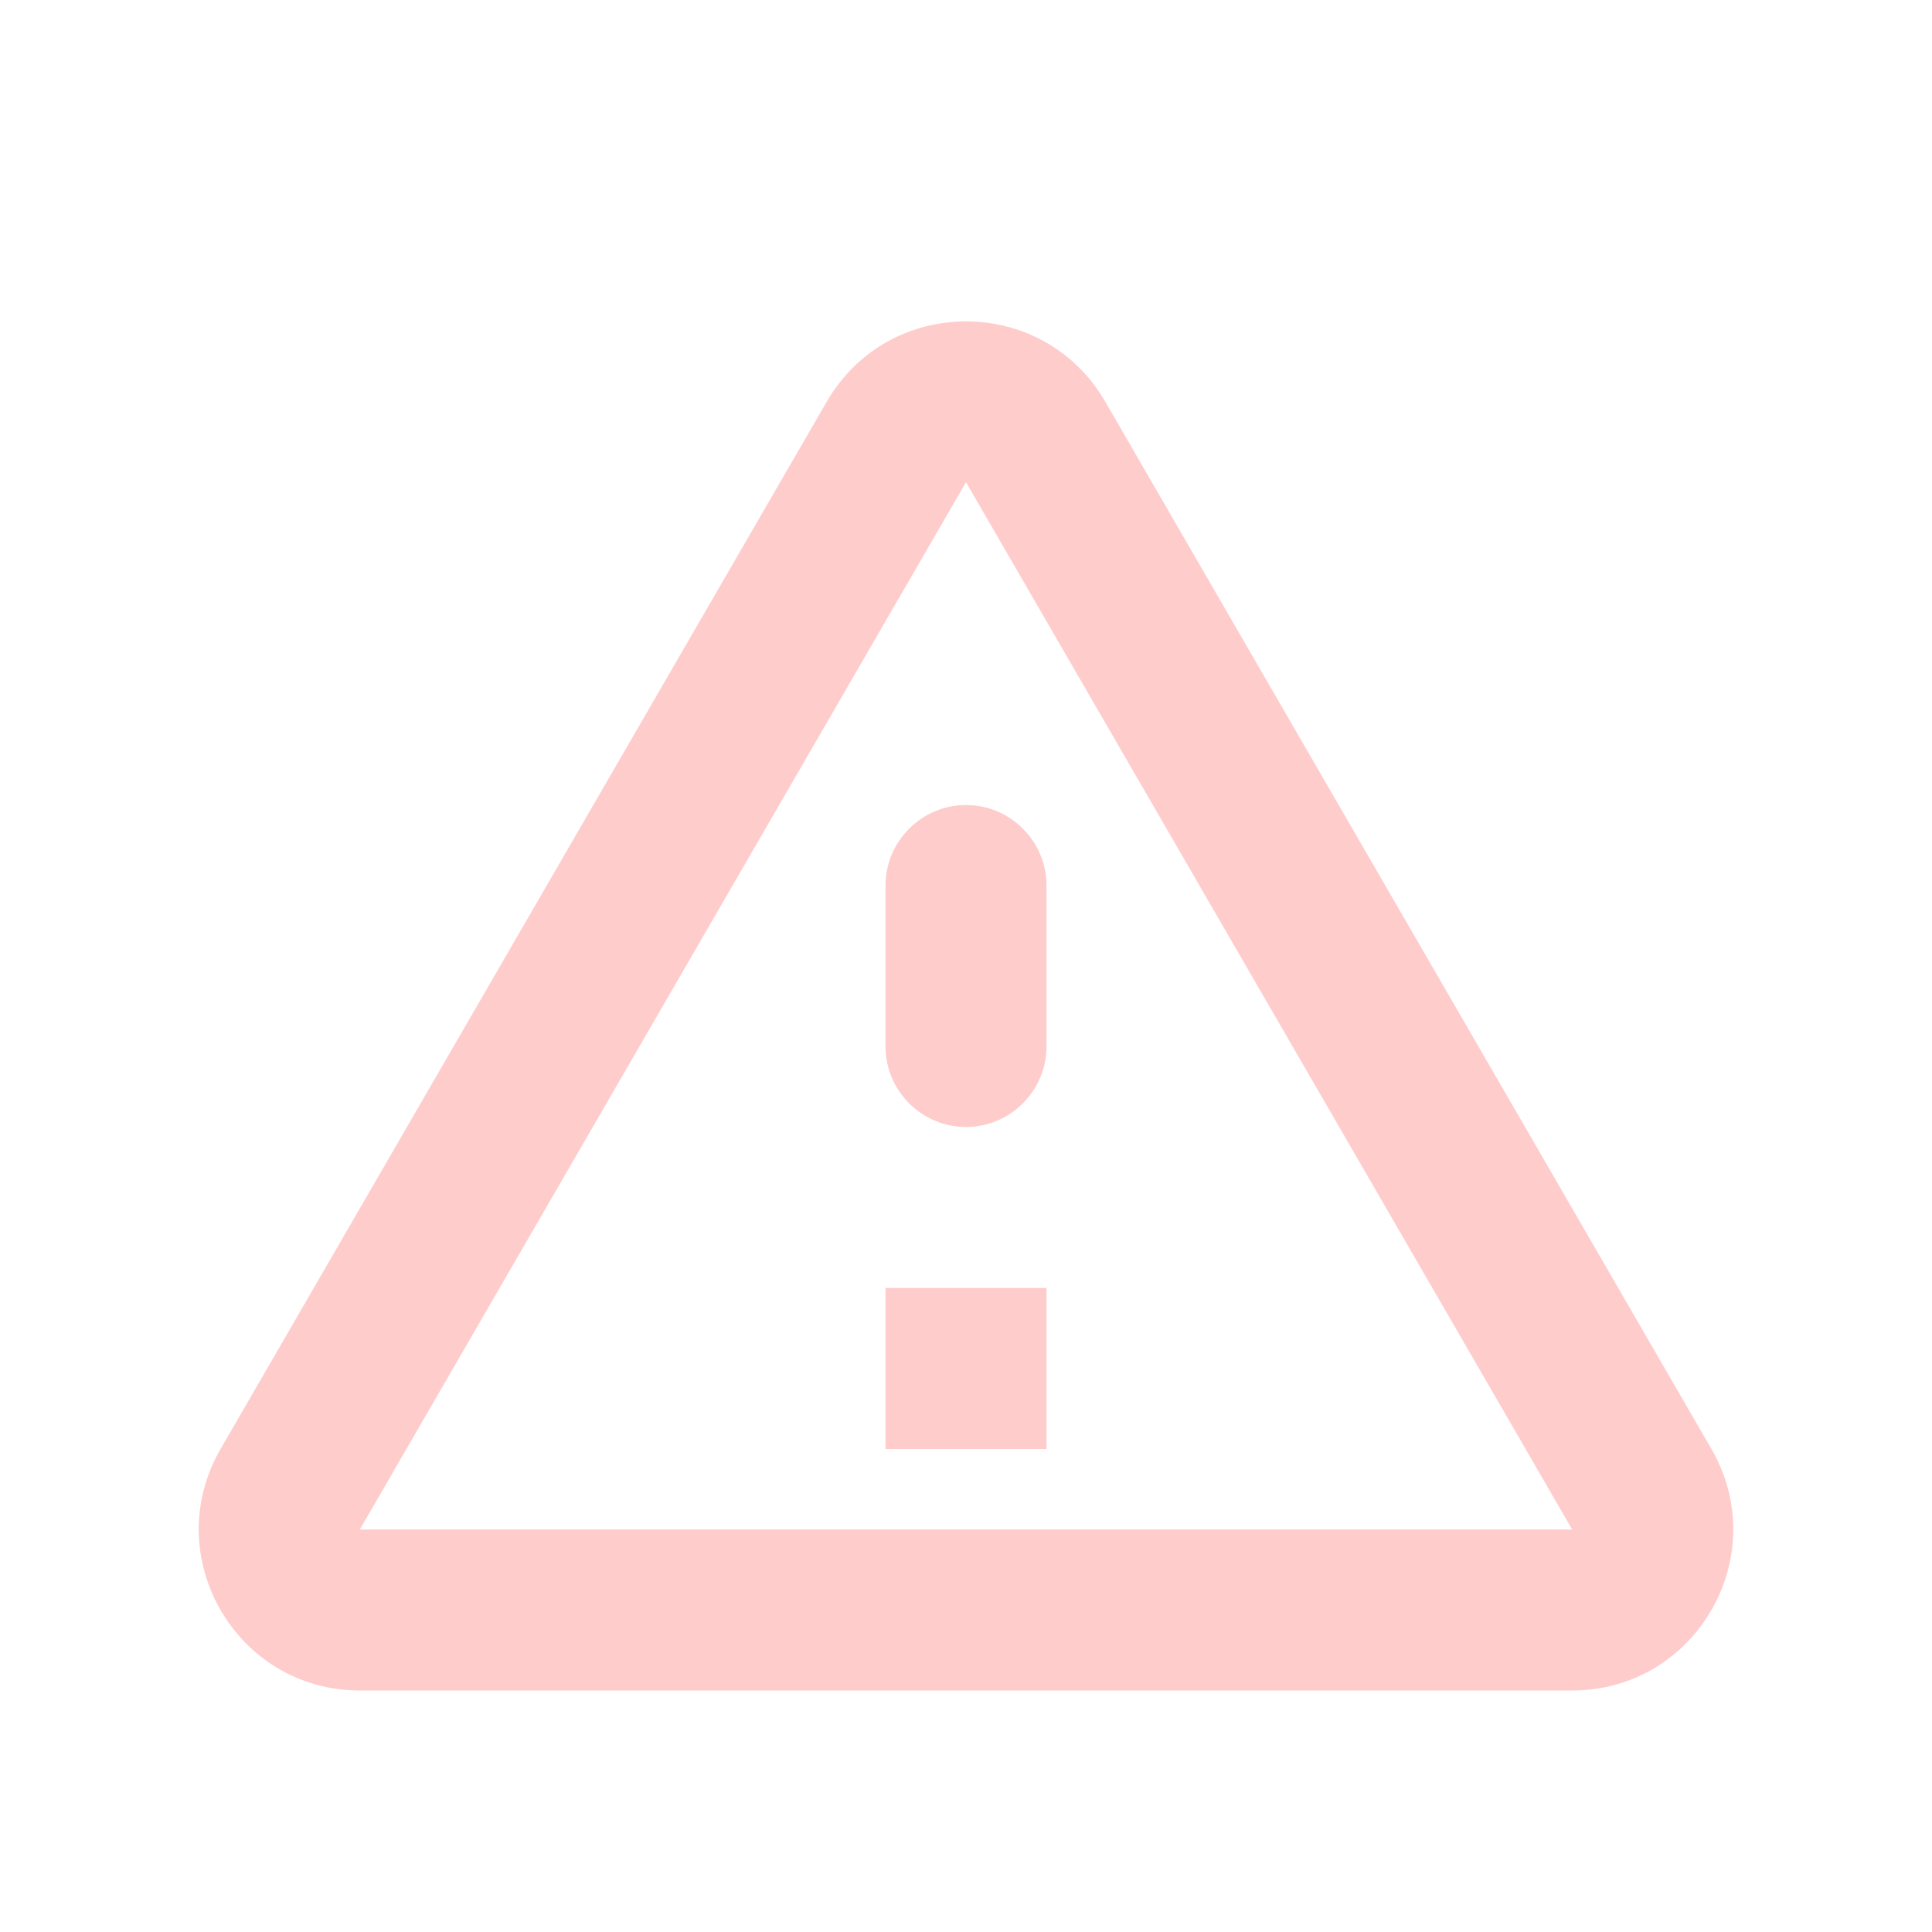
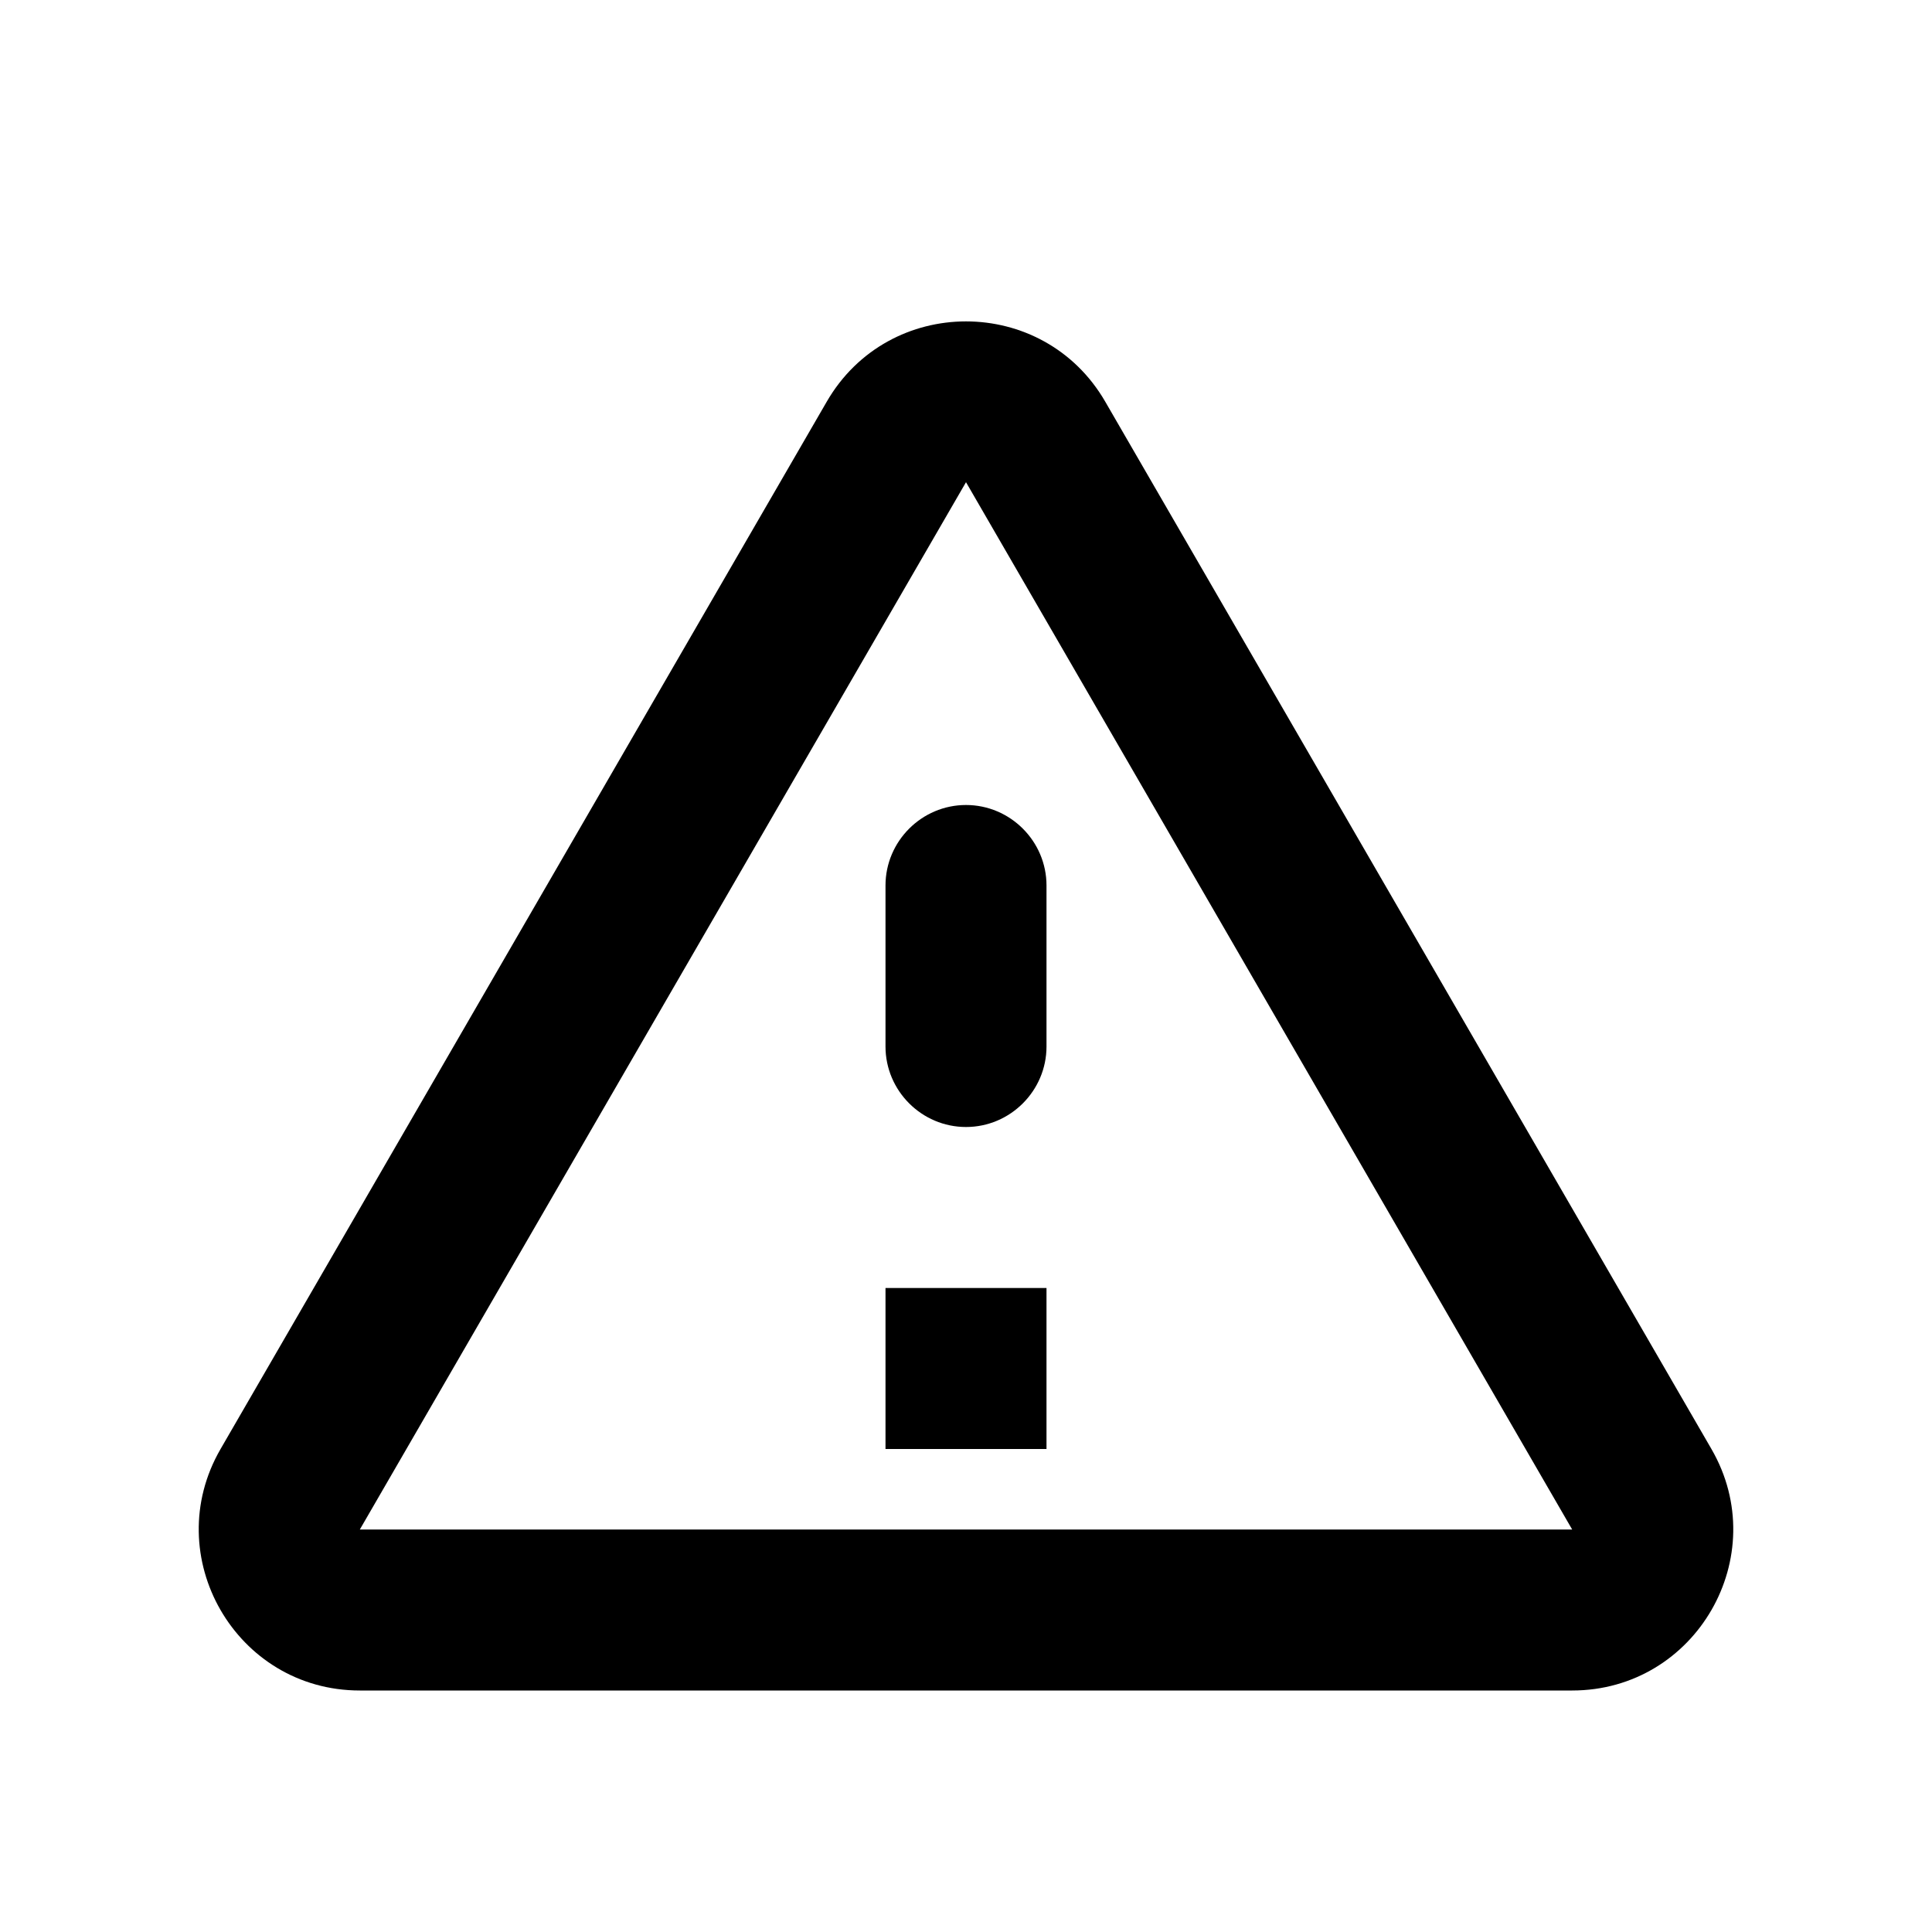
- <svg xmlns="http://www.w3.org/2000/svg" height="24px" viewBox="0 0 24 24" width="24px" fill="#fcc">
+ <svg xmlns="http://www.w3.org/2000/svg" height="24px" viewBox="0 0 24 24" width="24px" fill="#000">
  <path d="M12 5.99L19.53 19H4.47L12 5.99M2.74 18c-.77 1.33.19 3 1.73 3h15.06c1.54 0 2.5-1.67 1.73-3L13.73 4.99c-.77-1.33-2.69-1.33-3.46 0L2.74 18zM11 11v2c0 .55.45 1 1 1s1-.45 1-1v-2c0-.55-.45-1-1-1s-1 .45-1 1zm0 5h2v2h-2z" />
</svg>
